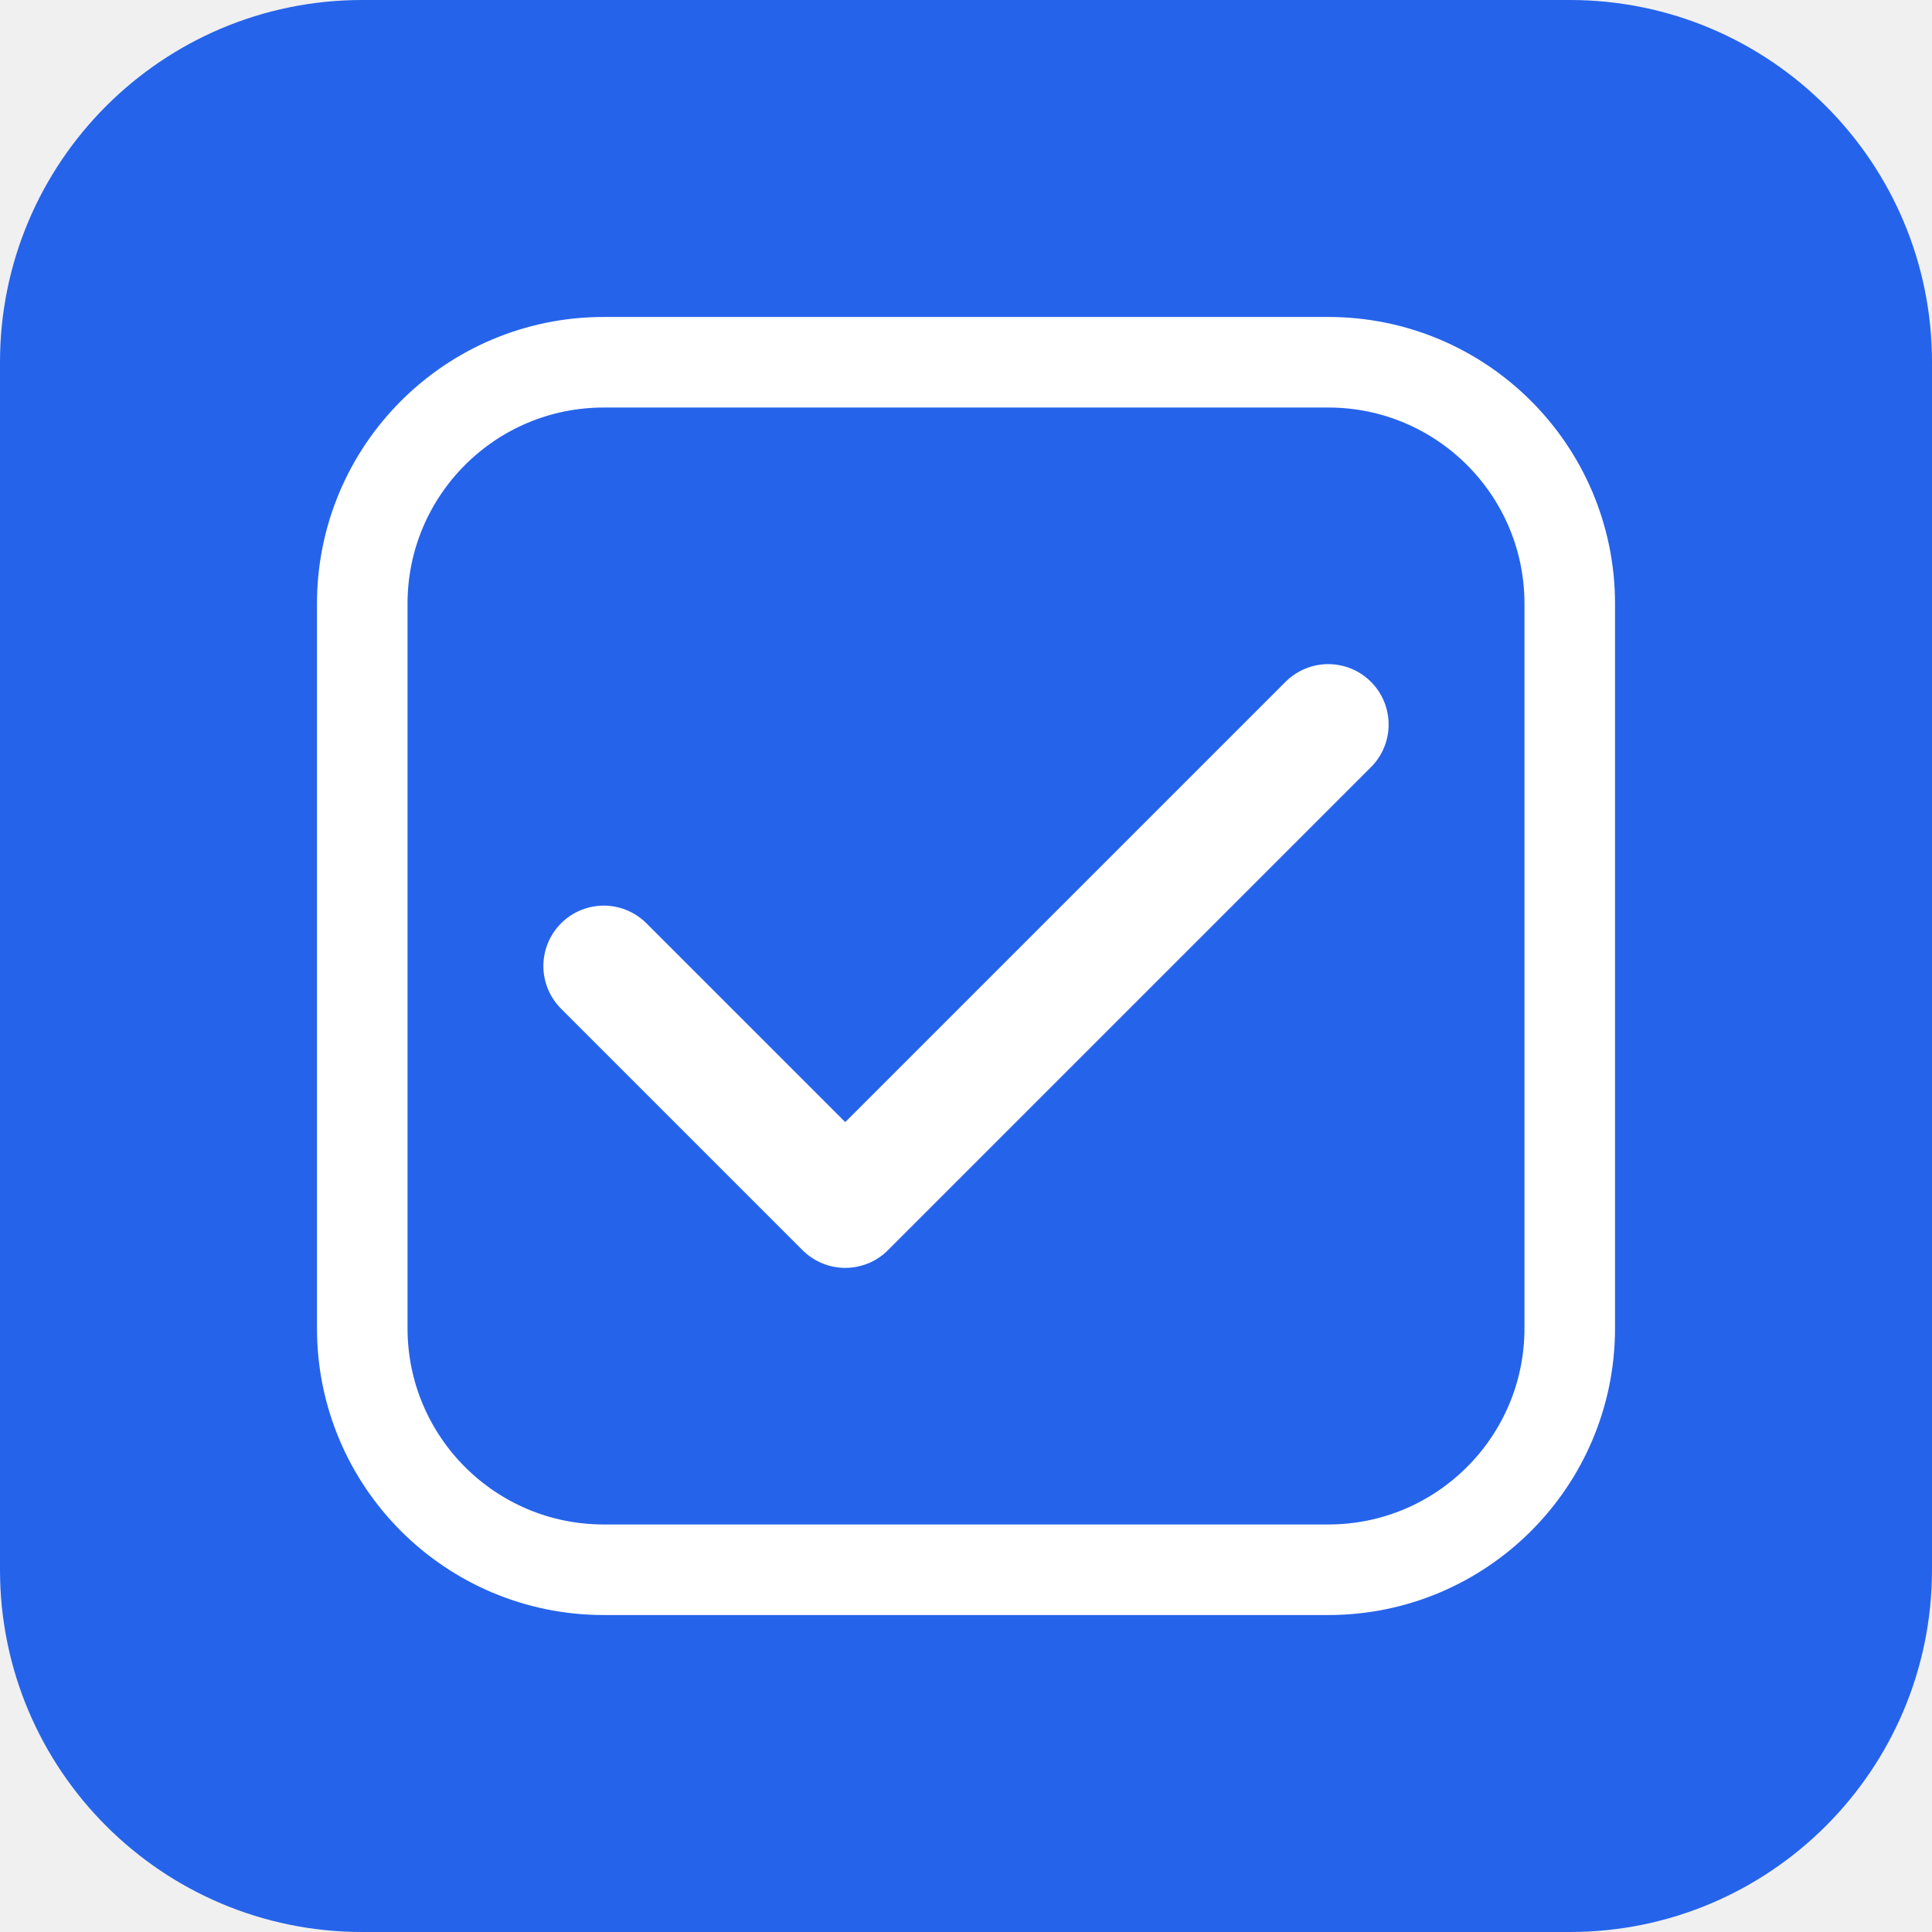
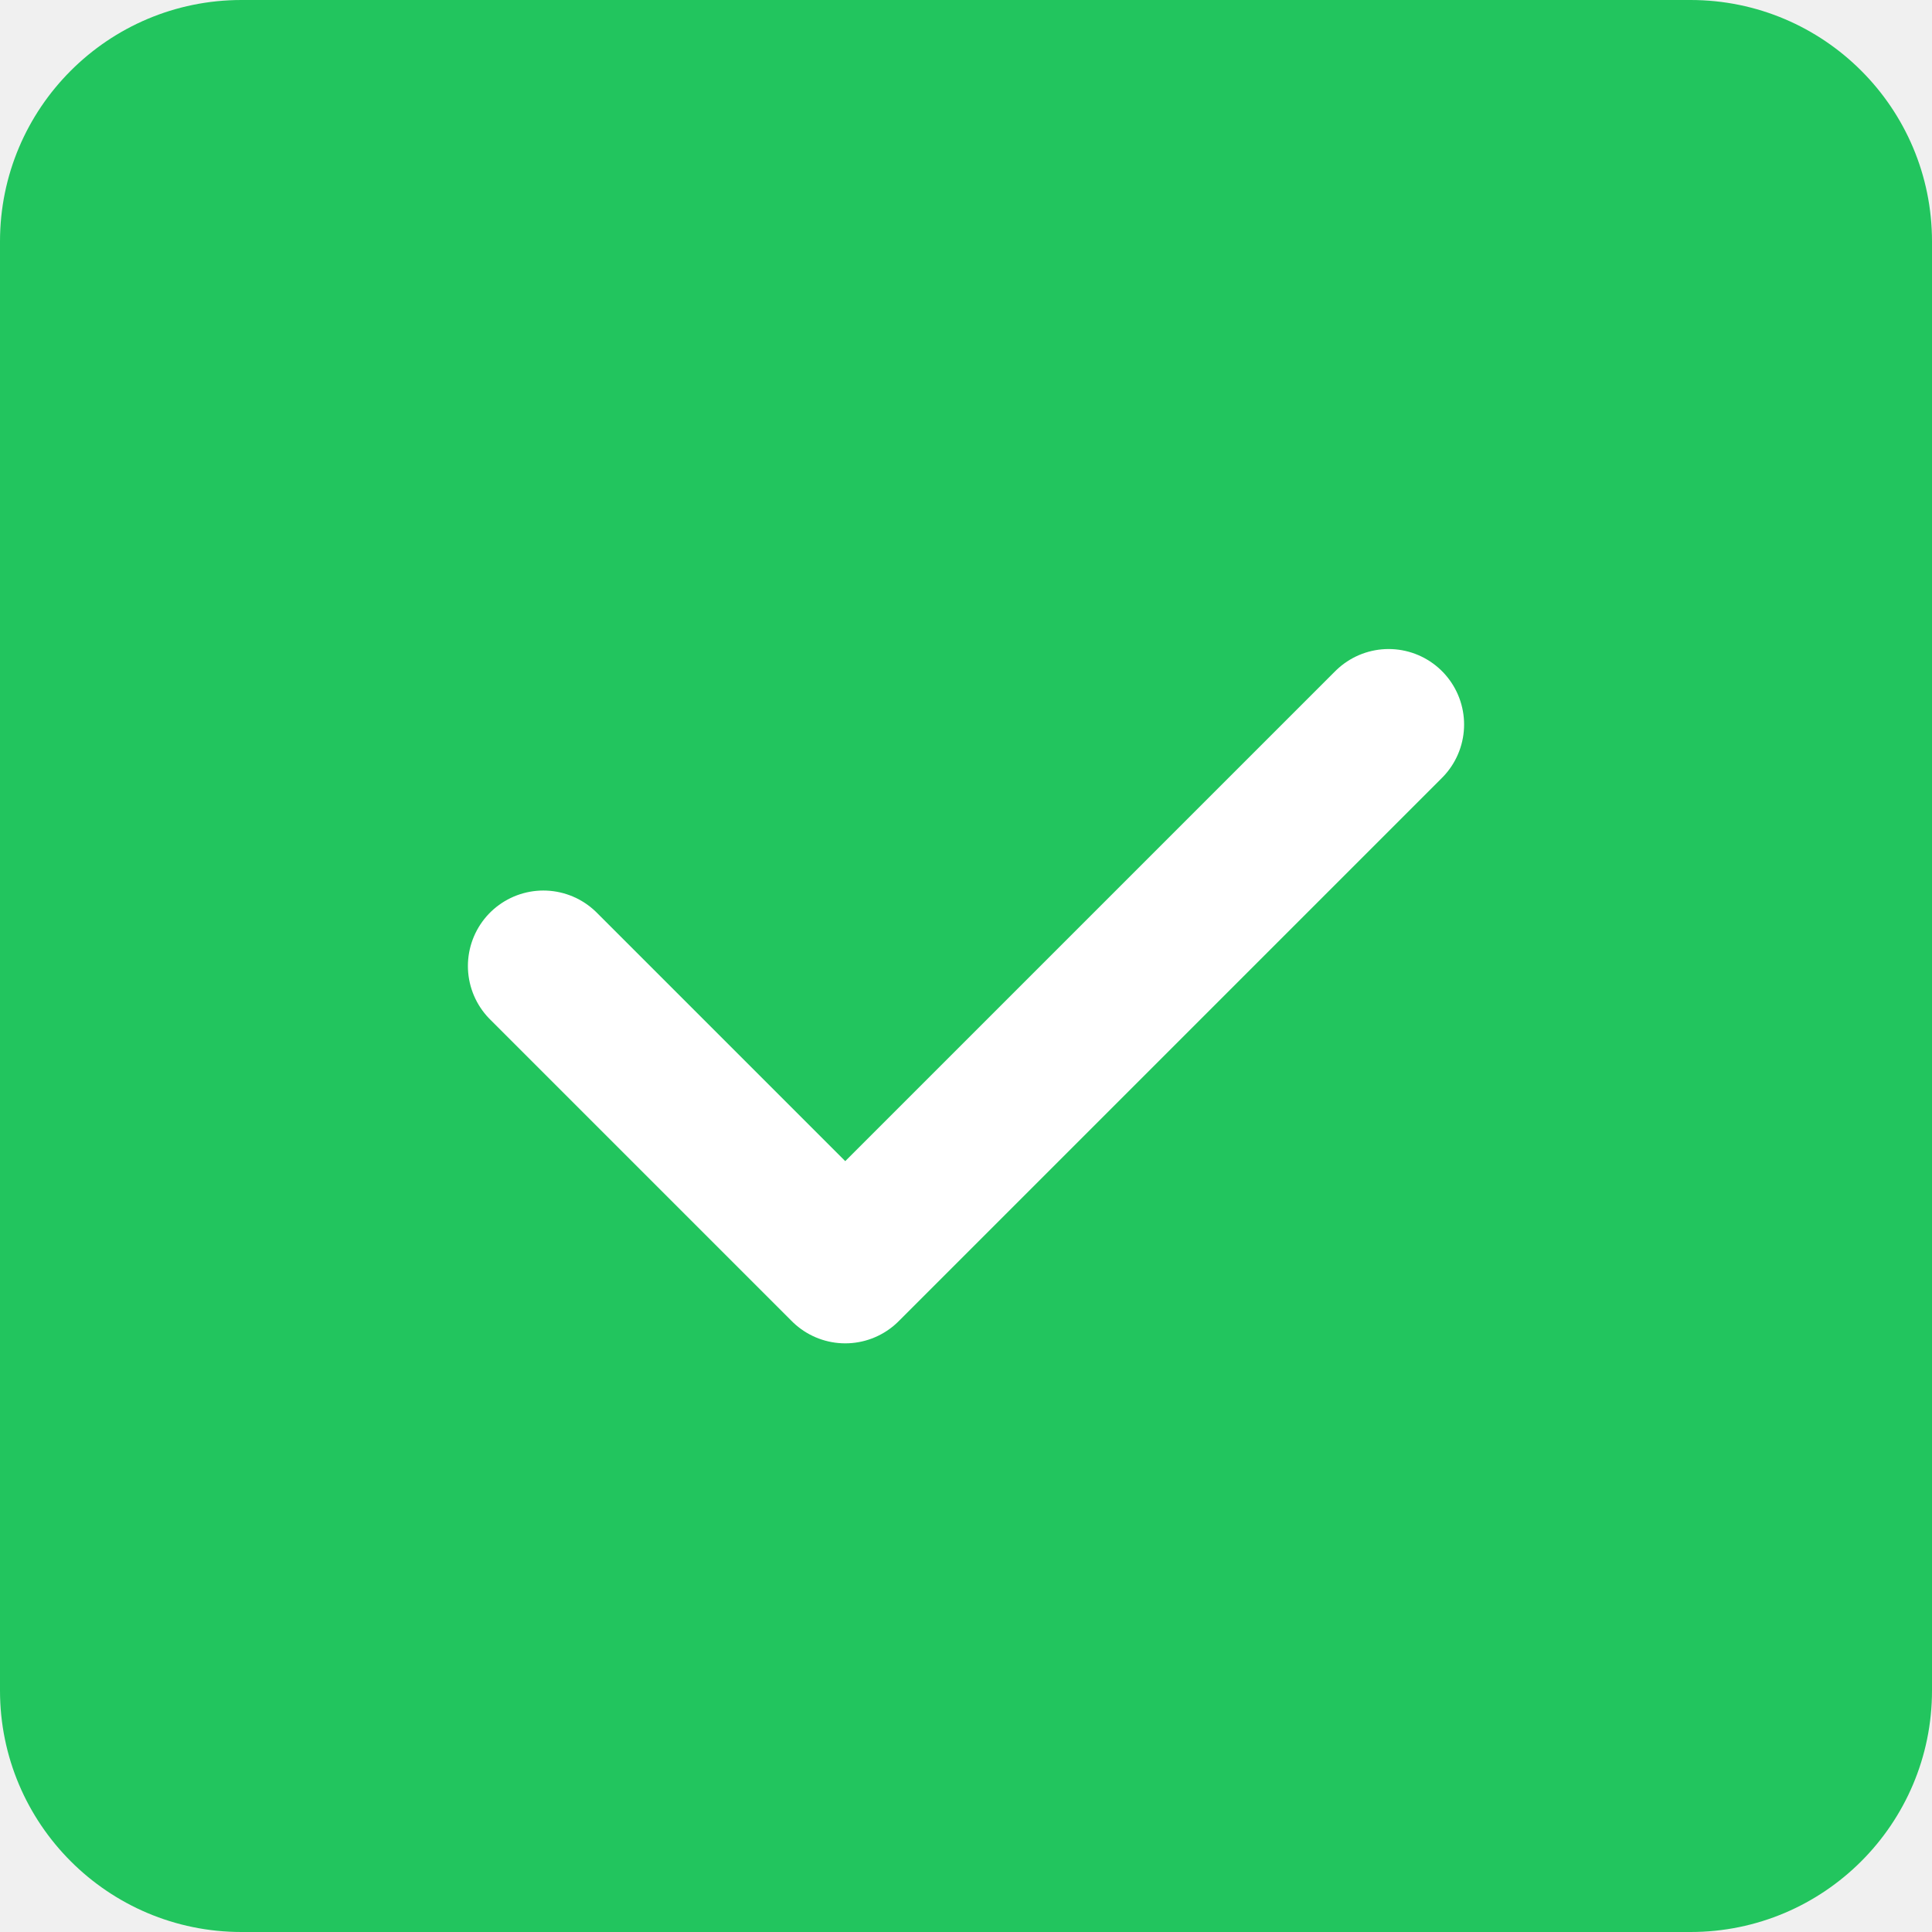
<svg xmlns="http://www.w3.org/2000/svg" viewBox="0 0 64 64" fill="none">
-   <rect width="64" height="64" rx="12" fill="#2563eb" />
-   <path d="M20 32l8 8 16-16" stroke="white" stroke-width="4" stroke-linecap="round" stroke-linejoin="round" />
-   <rect x="12" y="12" width="40" height="40" rx="8" stroke="white" stroke-width="3" fill="none" />
+   <rect width="64" height="64" rx="8" fill="#22c55e" />
+   <path d="M18 32l10 10 18-18" stroke="white" stroke-width="5" stroke-linecap="round" stroke-linejoin="round" />
</svg>
